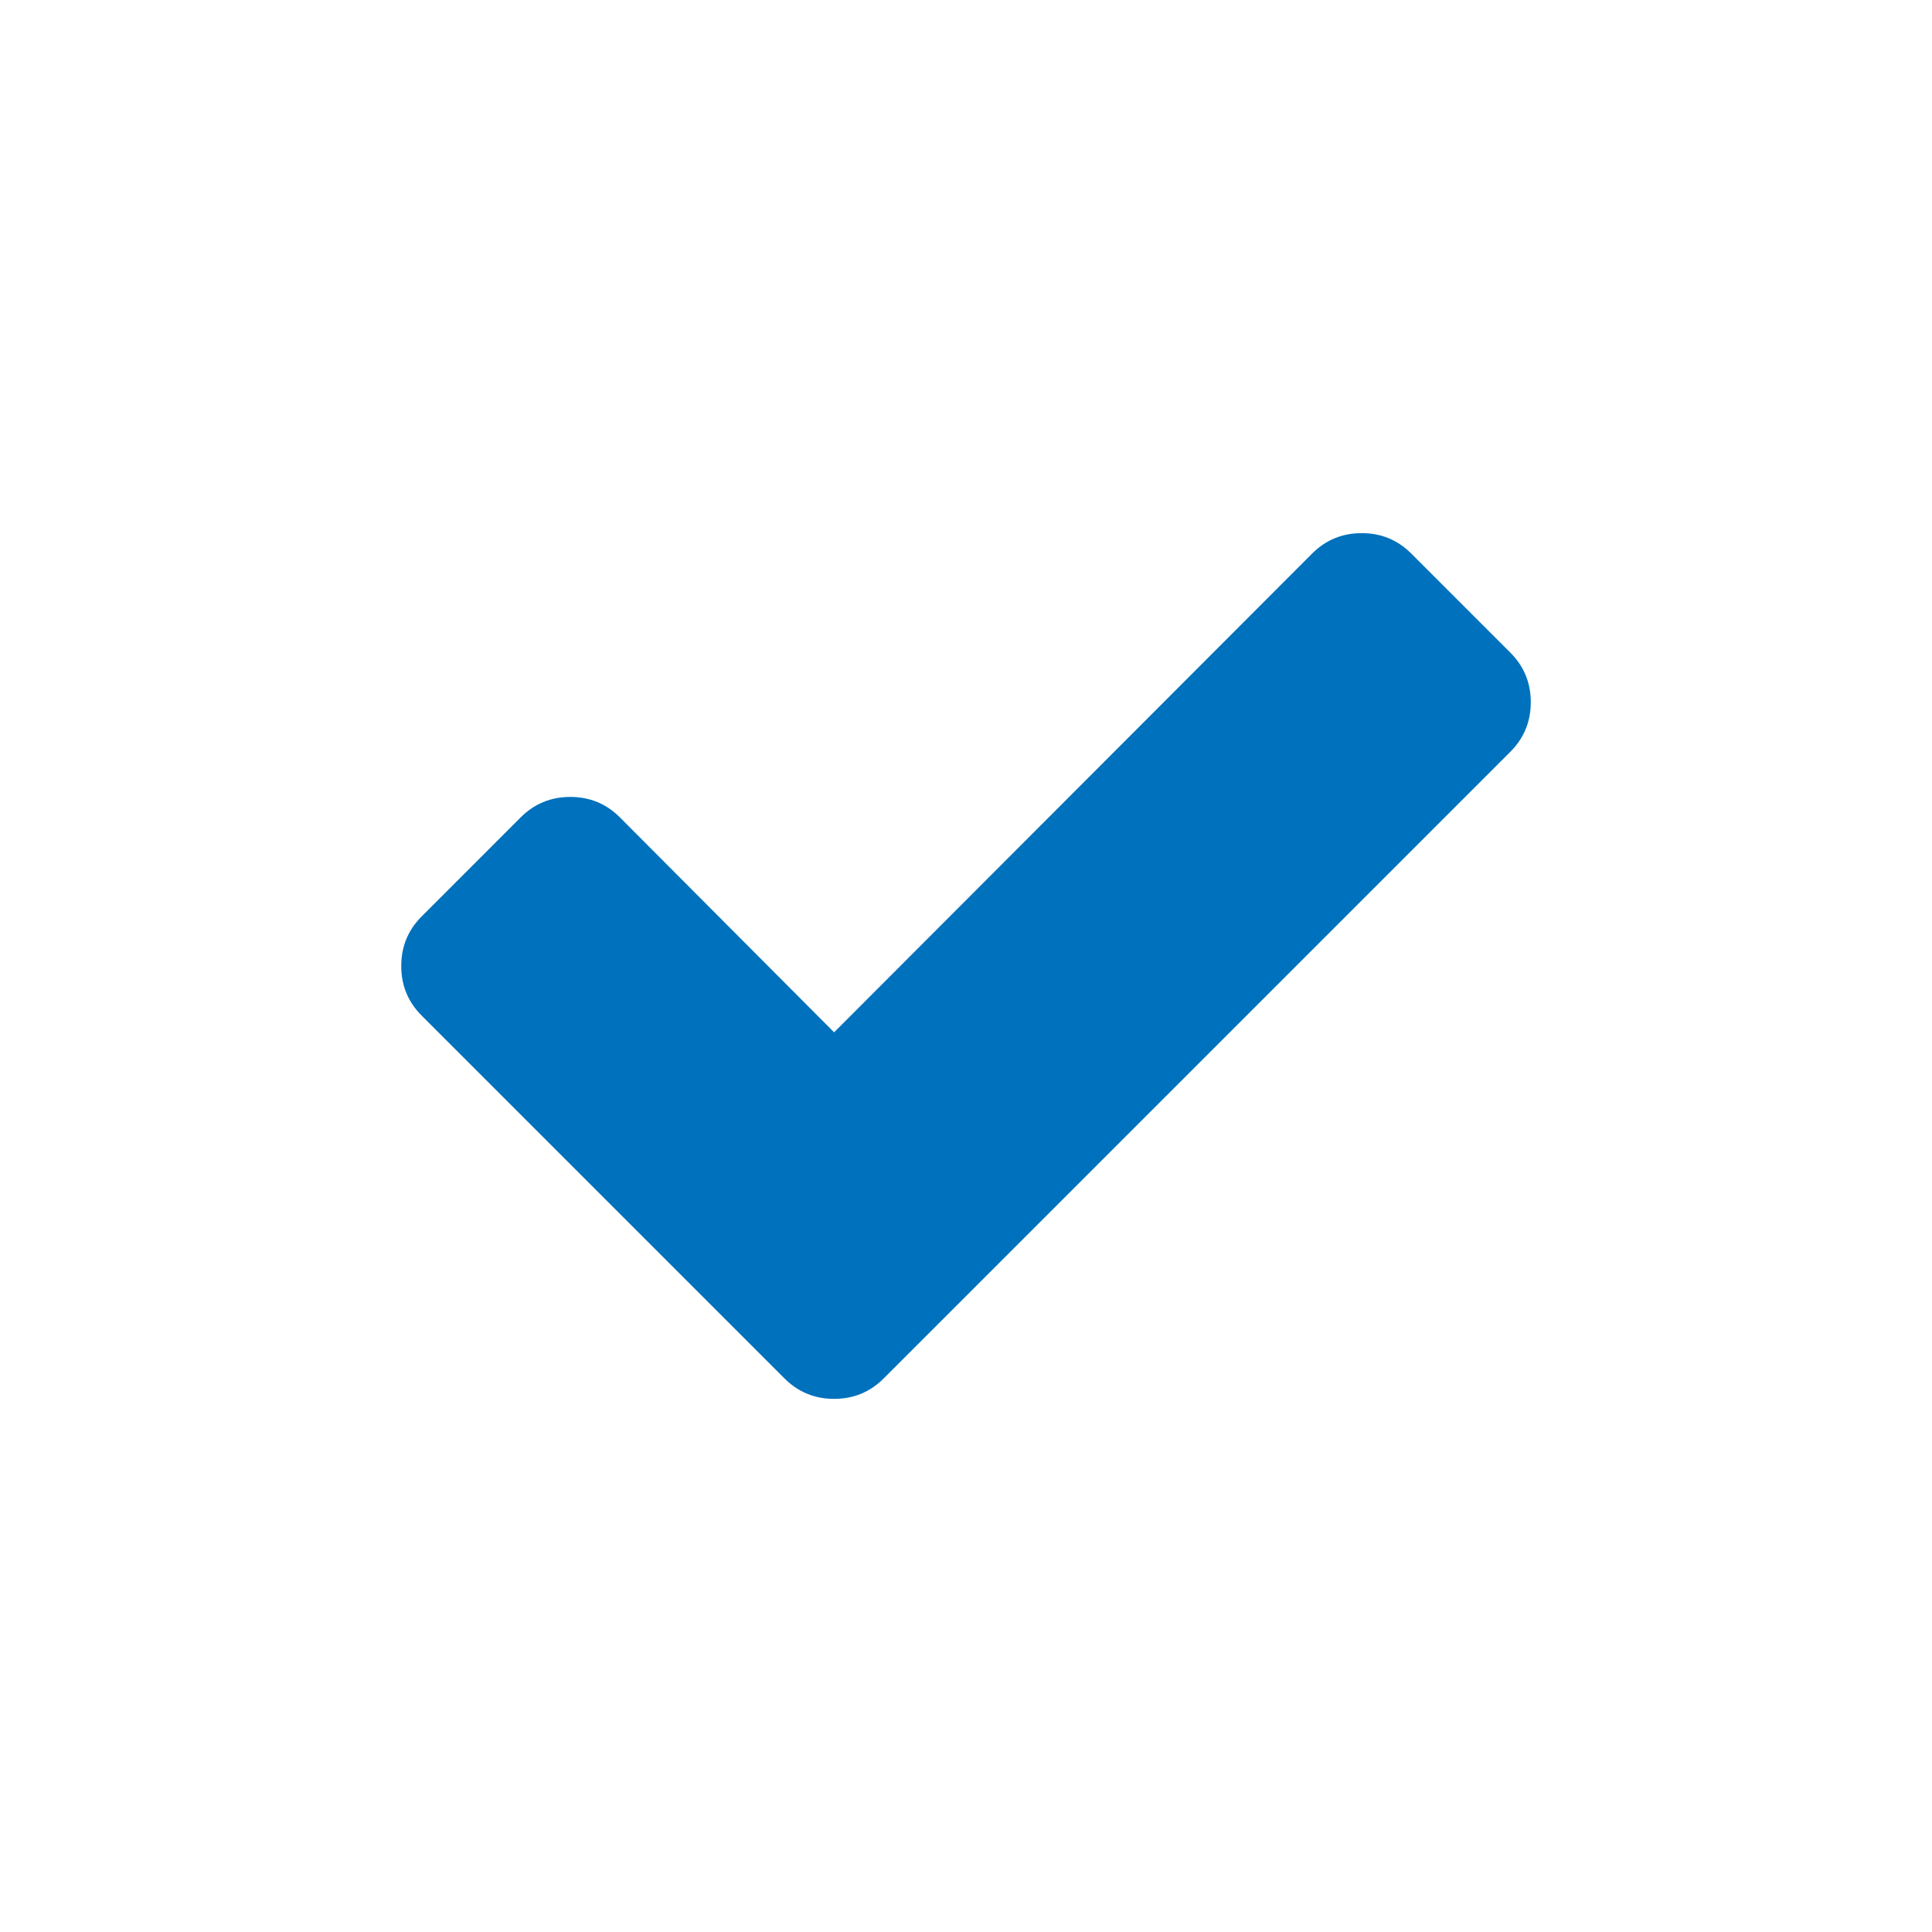
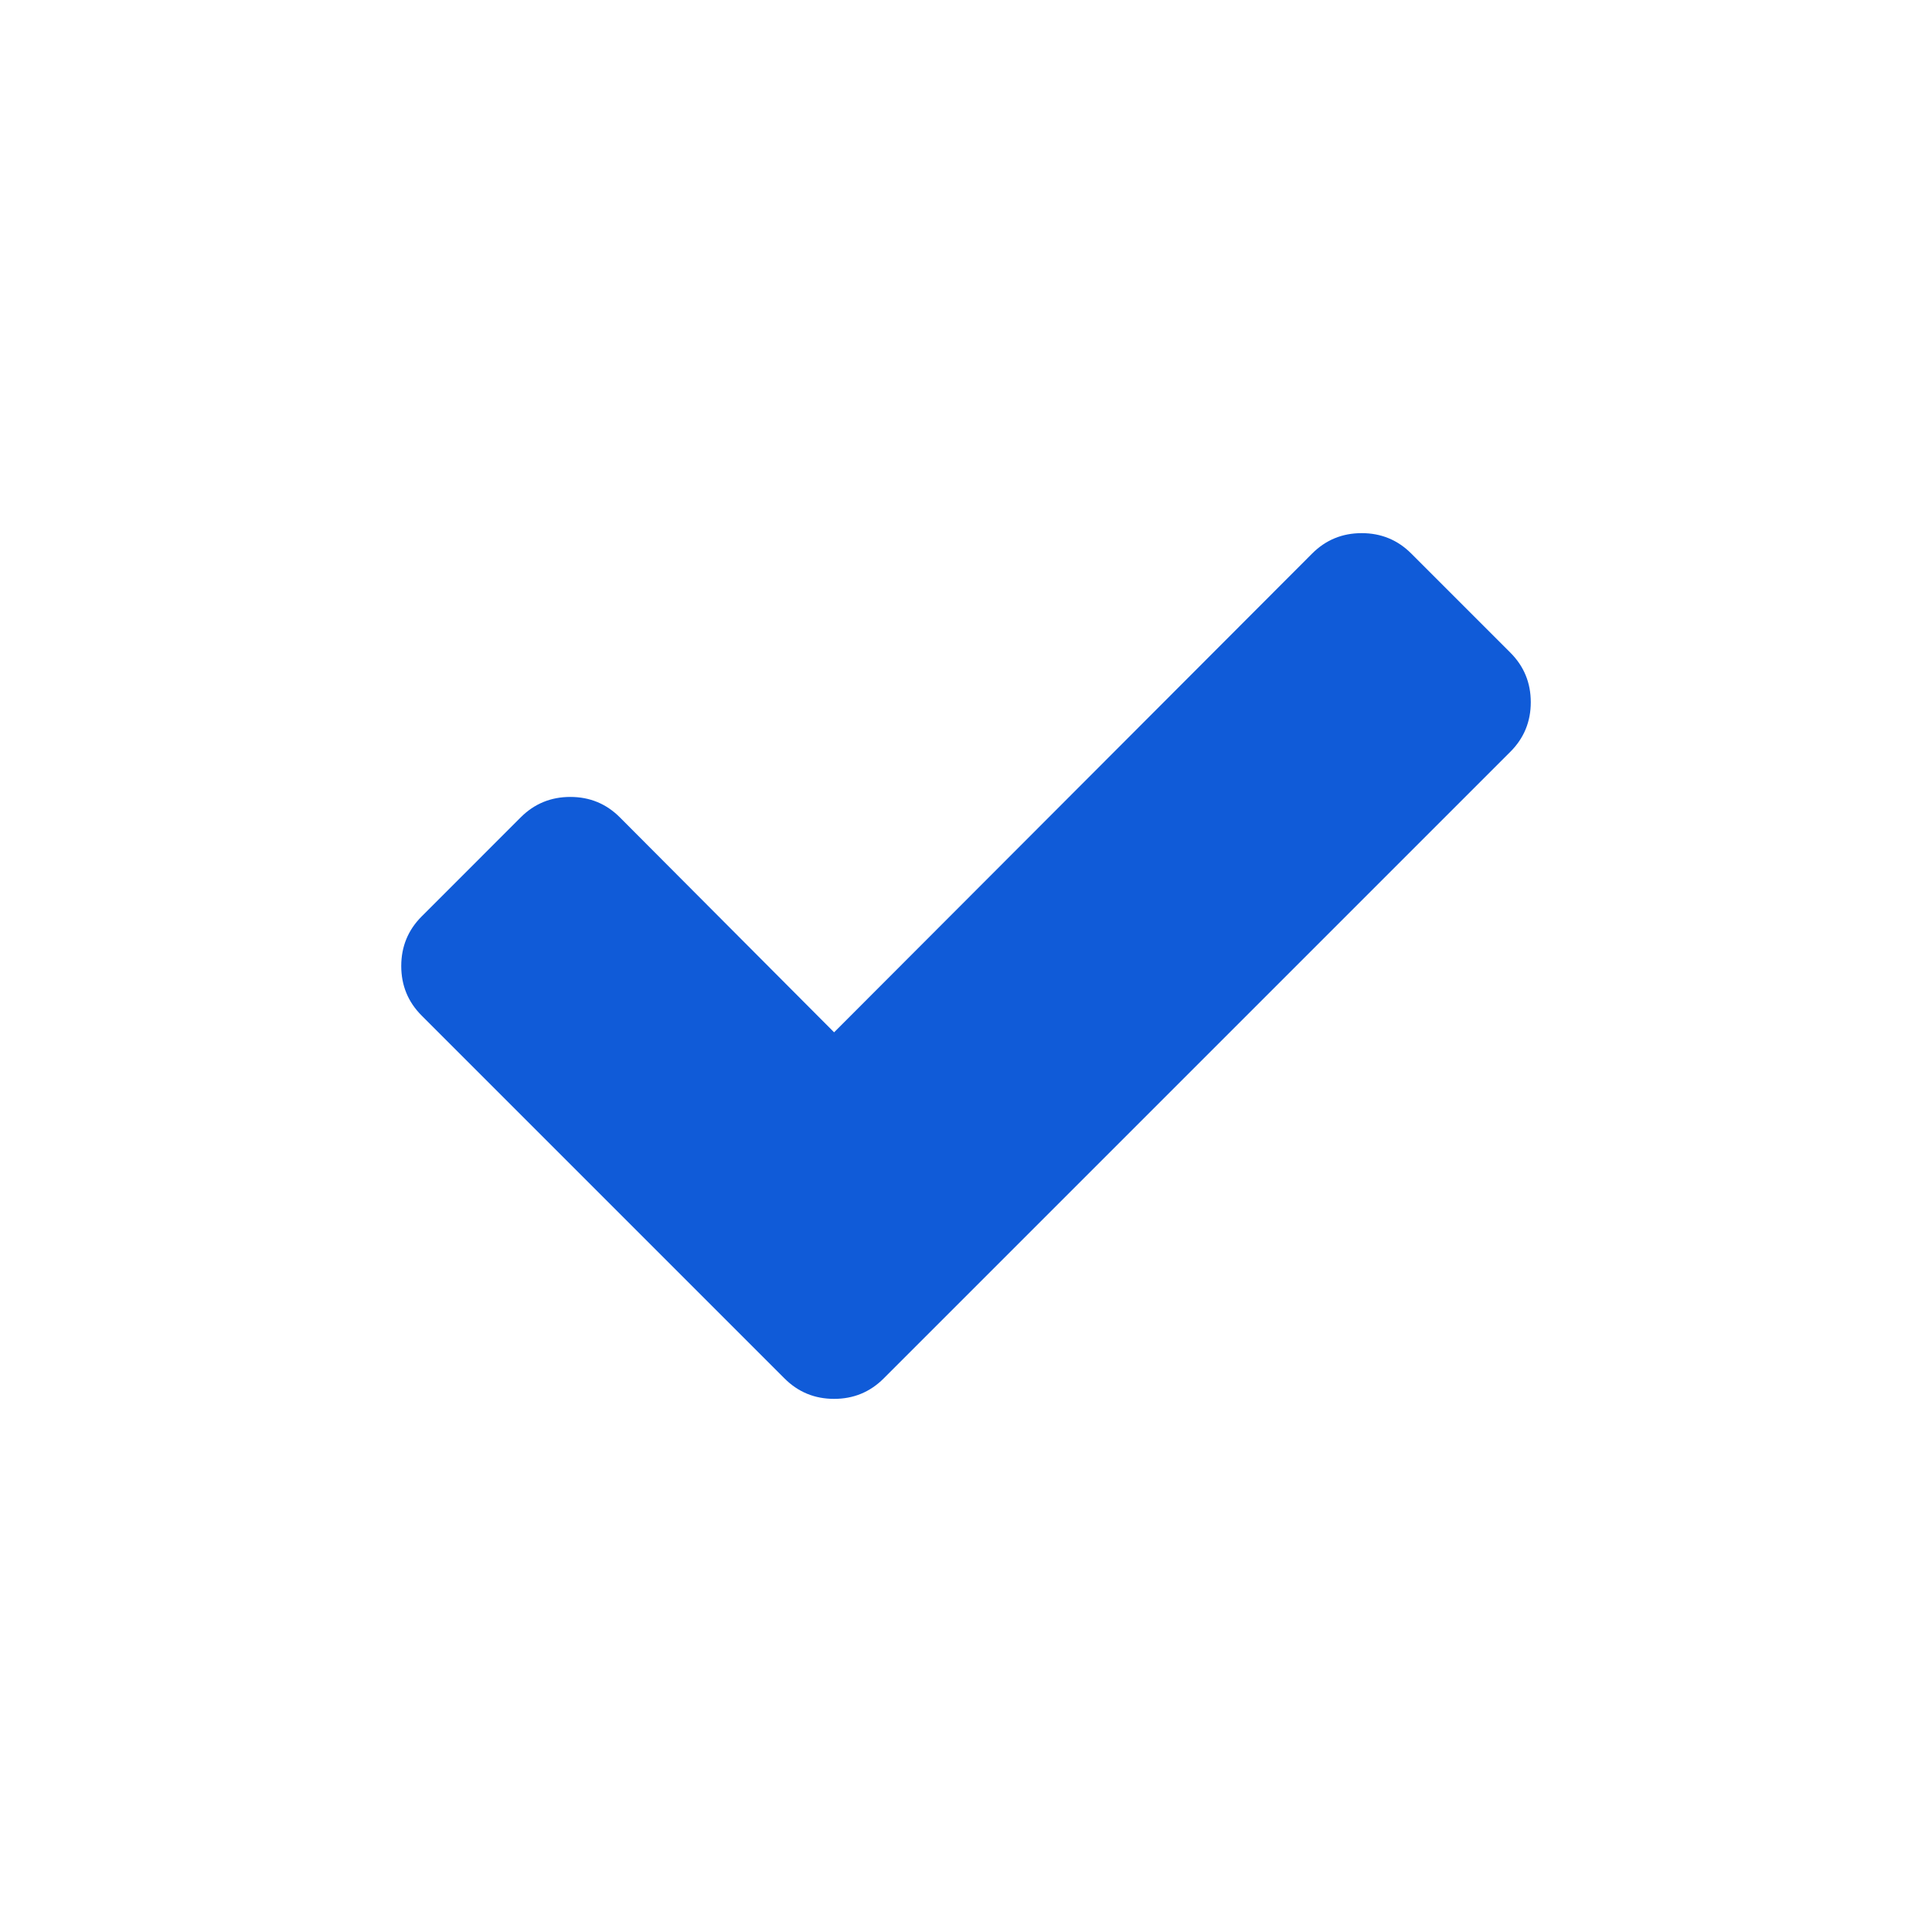
<svg xmlns="http://www.w3.org/2000/svg" width="20" height="20" viewBox="0 0 216 146">
-   <path fill="#0071bc" d="M168.86 37.966l-11.08-11.08c-1.52-1.52-3.367-2.28-5.54-2.28-2.172 0-4.02.76-5.54 2.28L93.254 80.414 69.3 56.38c-1.52-1.522-3.367-2.282-5.54-2.282-2.172 0-4.02.76-5.54 2.28L47.14 67.46c-1.52 1.522-2.28 3.37-2.28 5.542 0 2.172.76 4.02 2.28 5.54l29.493 29.493 11.08 11.08c1.52 1.52 3.368 2.28 5.54 2.28 2.173 0 4.02-.76 5.54-2.28l11.082-11.08L168.86 49.05c1.52-1.52 2.283-3.37 2.283-5.54 0-2.174-.76-4.02-2.28-5.54z" />
+   <path fill="#105bd8" d="M168.86 37.966l-11.08-11.08c-1.52-1.52-3.367-2.28-5.54-2.28-2.172 0-4.02.76-5.54 2.28L93.254 80.414 69.3 56.38c-1.52-1.522-3.367-2.282-5.54-2.282-2.172 0-4.02.76-5.54 2.28L47.14 67.46c-1.52 1.522-2.28 3.37-2.28 5.542 0 2.172.76 4.02 2.28 5.54l29.493 29.493 11.08 11.08c1.52 1.52 3.368 2.28 5.54 2.28 2.173 0 4.02-.76 5.54-2.28l11.082-11.08L168.86 49.05c1.52-1.52 2.283-3.37 2.283-5.54 0-2.174-.76-4.02-2.28-5.54z" />
</svg>
